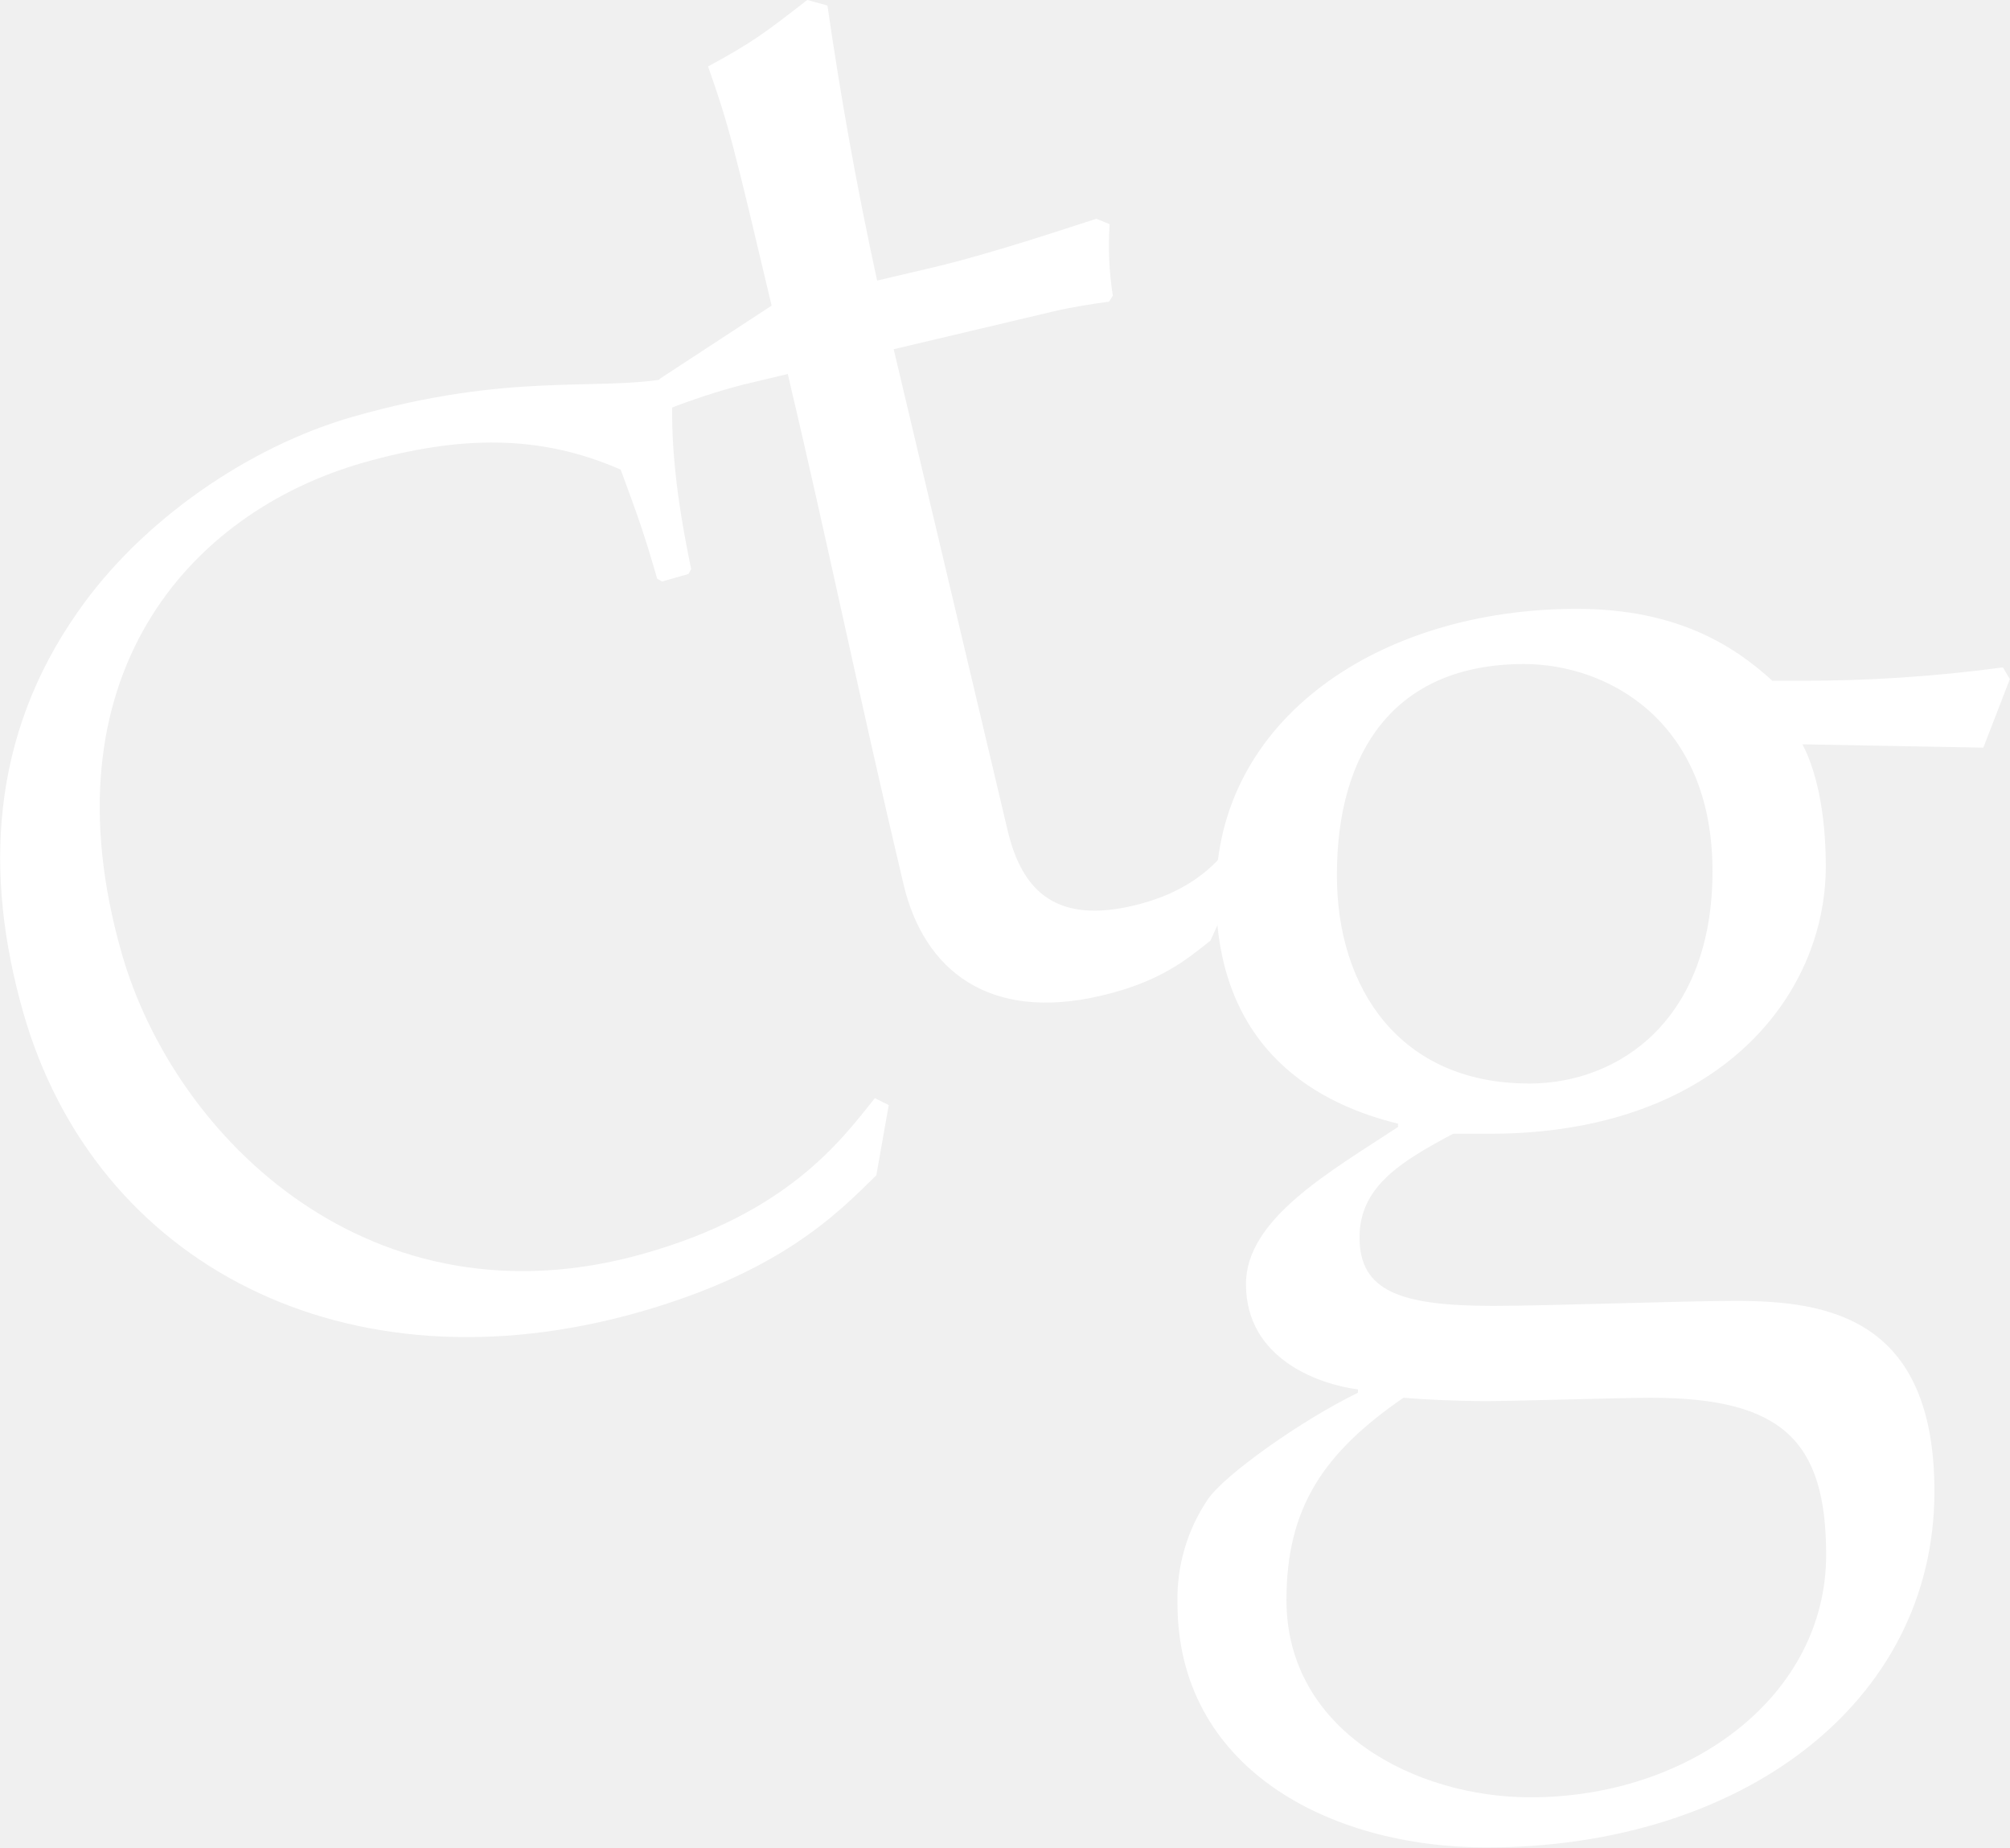
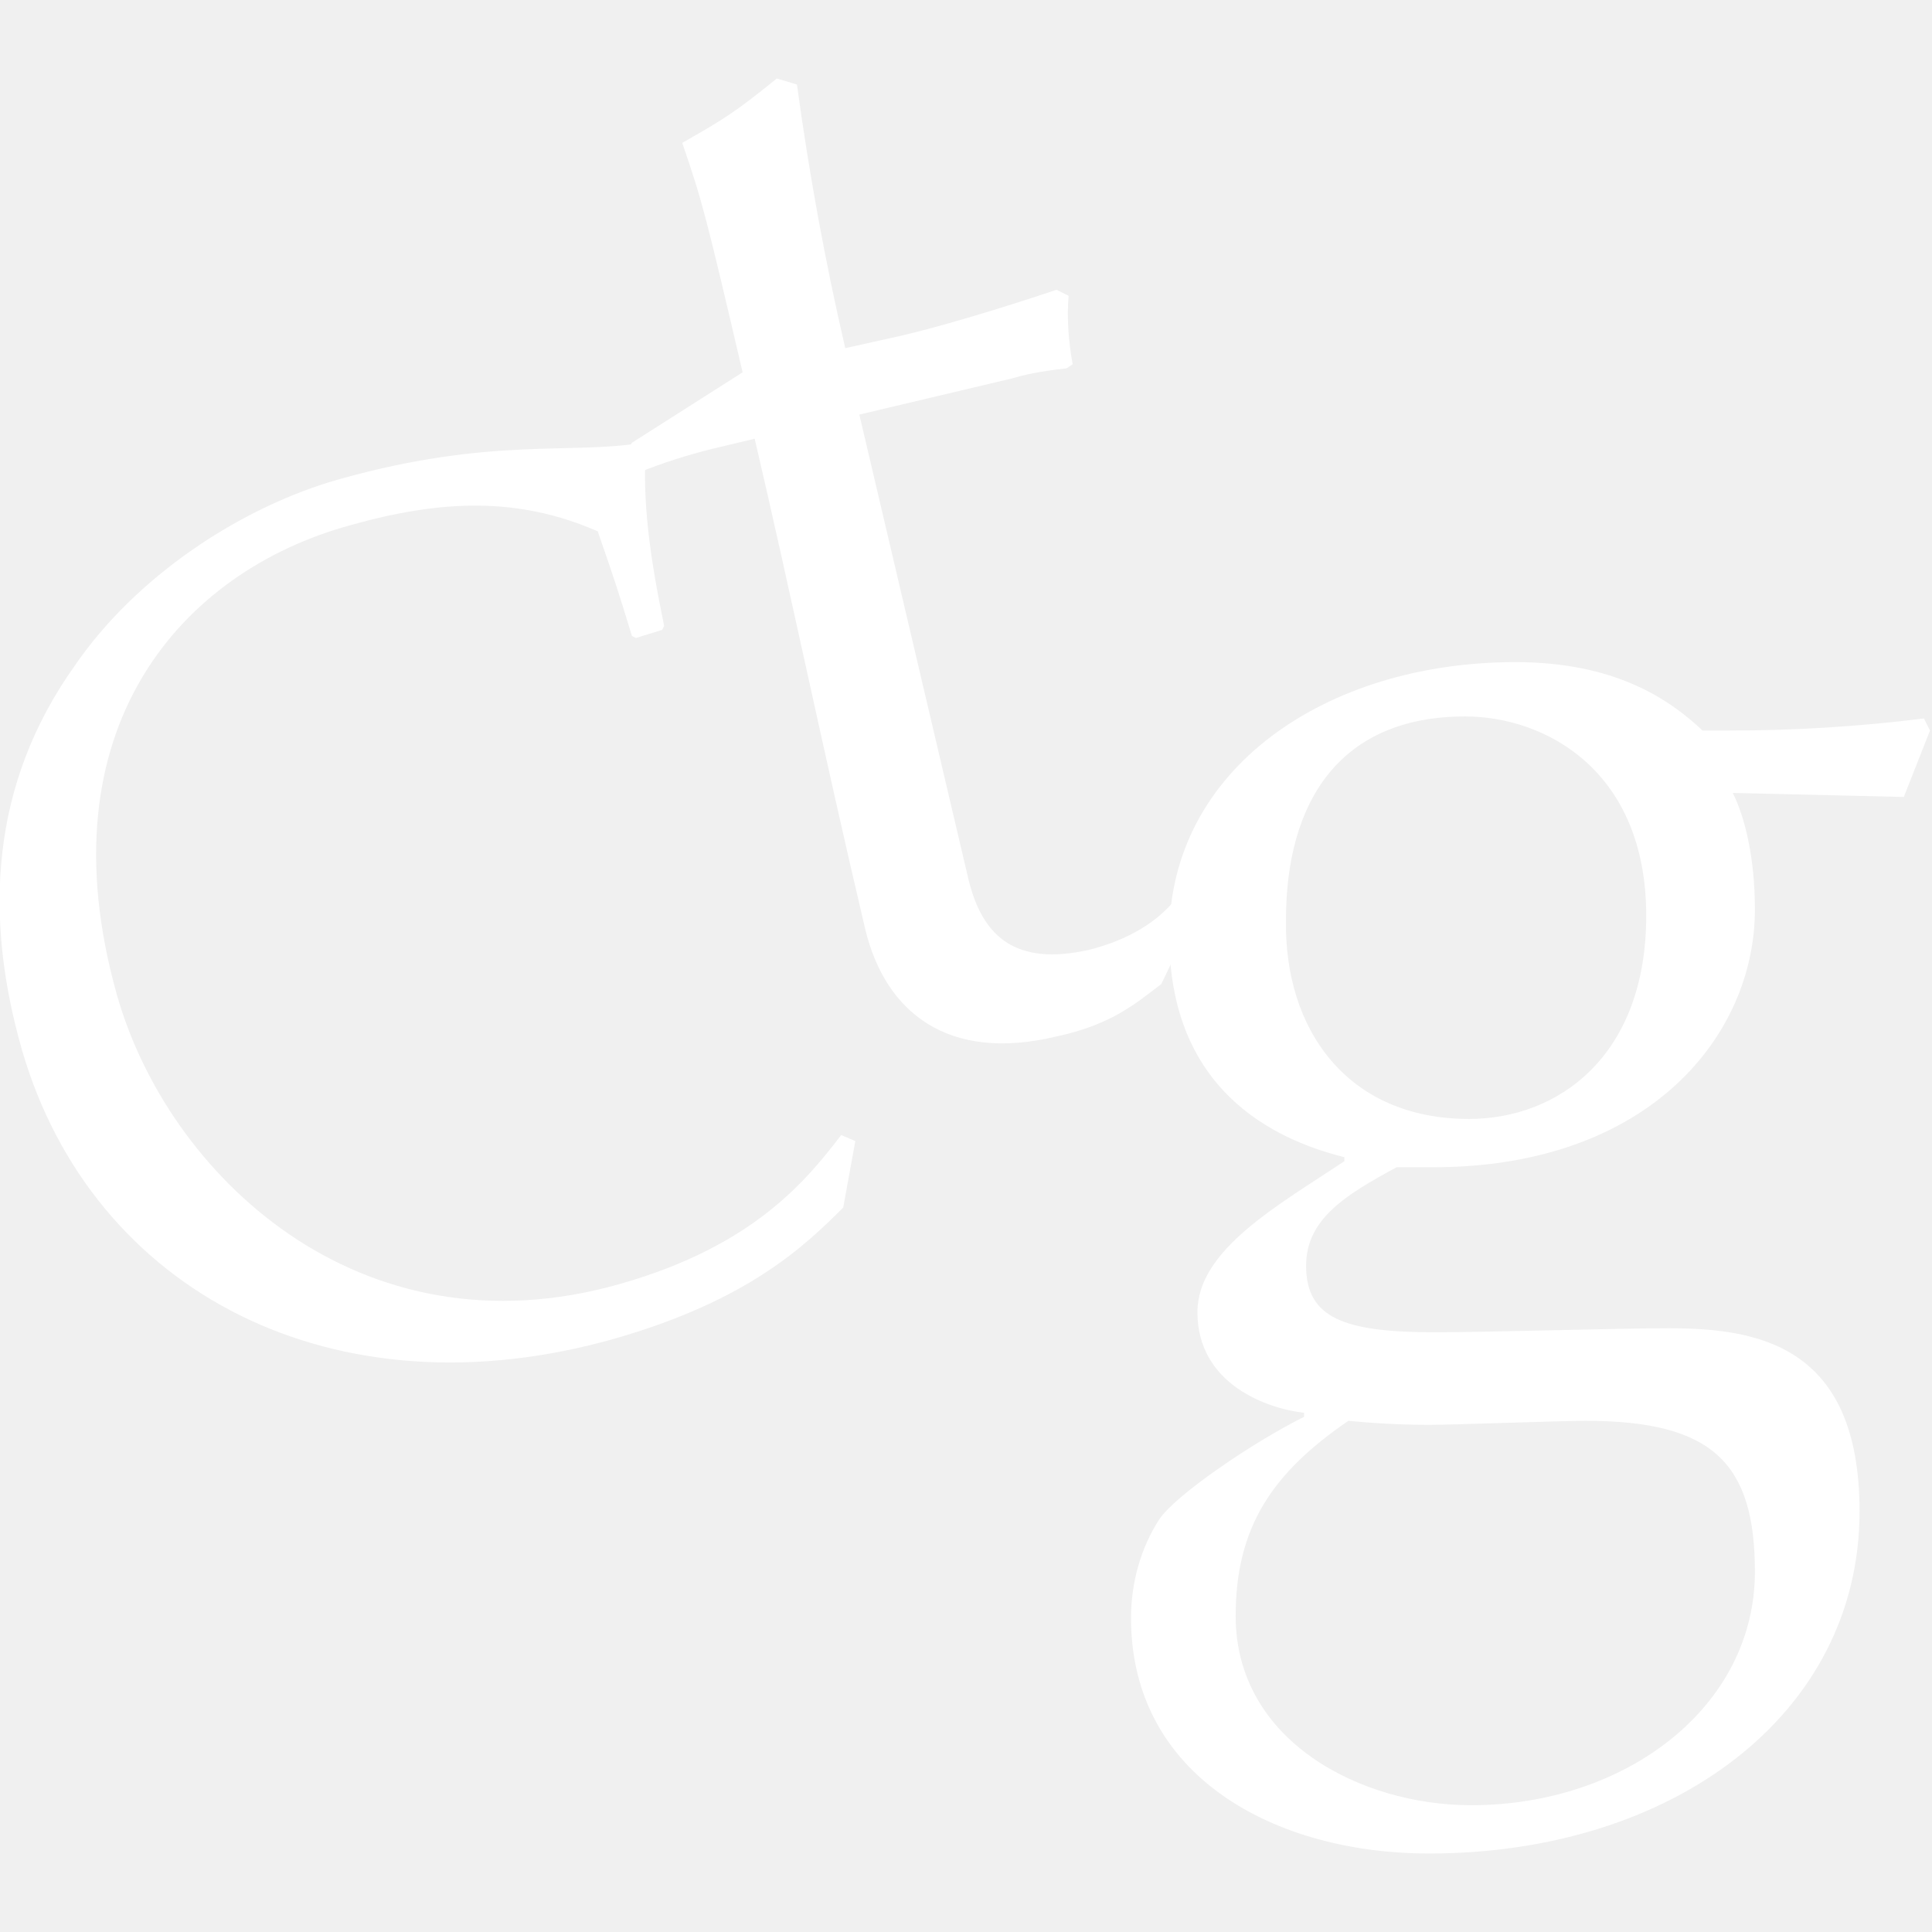
- <svg xmlns="http://www.w3.org/2000/svg" viewBox="0 0 288.83 265.41">
+ <svg xmlns="http://www.w3.org/2000/svg" enable-background="new 0 0 96 96" viewBox="0 0 96 96">
  <g fill="#fff">
-     <path d="M125.93 168.83c-5.78 5.75-14 13.94-34 19.65-42.07 12-78.26-6.78-88.6-43.06-5.66-19.86-4.67-39.66 7.82-57.47 9.11-13.15 24.62-23.82 39.6-28.09 22.57-6.43 34.69-3.64 45.25-5.49l.7.39c-.49 8.54.51 16.84 2.62 27l-.39.7-3.79 1.08-.7-.39c-2-6.86-2.65-8.62-5.25-15.68-11.6-5.09-23.08-4.94-37-1C27 73.67 6.2 97.35 17.47 136.89c7.62 26.72 36 54.35 75.17 43.18 20.22-5.76 27.91-15.76 33.07-22.31l2 1zM259 106.93c1.92 3.6 3.36 9.6 3.36 17.53 0 18.73-15.61 38.42-48.27 38.42h-5.28c-7.68 4.08-13.45 7.68-13.45 14.89 0 7.68 5.76 9.84 19.21 9.84 7.92 0 27.37-.72 34.82-.72 13.21 0 28.58 2.4 28.58 27.37 0 30.5-27.85 51.15-64.35 51.15-22.81 0-44.42-11.53-44.42-35.06a25.52 25.52 0 0 1 4.32-14.89c2.4-3.6 13.69-11.53 21.61-15.37v-.48c-5.52-.72-16.09-4.32-16.09-15.13 0-9.36 12-16.09 21.85-22.57v-.48c-10.81-2.64-26.17-10.08-26.17-33.14 0-25 23.53-40.82 51.87-40.82 14.65 0 22.81 5.52 28.09 10.33h3.84a213.86 213.86 0 0 0 29.29-1.92l1 1.68-3.81 9.85zm-39.09 151.28c23.05 0 42.5-14.65 42.5-34.82 0-16.33-6.24-22.58-25.21-22.58-4.32 0-19.45.48-23.53.48-4.56 0-9.13-.24-12-.48-11.53 7.93-16.81 15.85-16.81 29.06-.01 18.73 18.48 28.34 35.05 28.34zm-.24-102.54c13.21 0 26.41-9.36 26.41-30.5 0-21.6-15.08-29.77-27.08-29.77-18.73 0-26.89 12.73-26.89 30.26-.05 16.34 9.07 30 27.56 30z" />
-     <path d="M110.88 43.91c-5.48-23.13-6.09-25.7-9.13-34.36C108.09 6.08 109.56 5 116 0l2.9.79c1.93 13.36 4.27 26.38 7.14 39.52l8-1.88c9.11-2.16 20.75-6.15 23.5-7l1.91.78a45.85 45.85 0 0 0 .46 10.26l-.54.87c-2.39.32-5.25.75-8.05 1.41l-22.9 5.42 16.38 69.16c2.16 9.11 7.35 13.31 18.1 10.77 6.07-1.44 10.13-4.13 13-7.53l2.77 2.31c-1.49 3.07-3.11 6.66-4.73 10.25-3.53 2.81-7.24 5.91-15.65 7.9-16.12 3.82-25.53-3.58-28.46-16-6.37-26.87-11.14-50.17-16.63-73.3l-6.31 1.5a93.19 93.19 0 0 0-11 3.59l-.89-.54-.72-3 .54-.87z" />
+     <path d="m41.9 60c-1.9 1.9-4.7 4.6-11.3 6.5-14 4-26-2.3-29.5-14.3-1.9-6.6-1.6-13.2 2.6-19.1 3-4.4 8.2-7.9 13.2-9.3 7.5-2.1 11.5-1.2 15-1.8l.2.1c-.2 2.8.2 5.6.9 9l-.1.2-1.3.4-.2-.1c-.7-2.3-.9-2.9-1.7-5.2-3.9-1.7-7.7-1.6-12.3-.3-8.4 2.3-15.3 10.1-11.6 23.3 2.5 8.9 12 18.1 25 14.4 6.7-1.9 9.3-5.2 11-7.4l.7.3zm44.2-20.6c.6 1.2 1.1 3.2 1.1 5.8 0 6.2-5.2 12.8-16 12.8h-1.8c-2.6 1.4-4.5 2.6-4.5 4.9 0 2.6 1.9 3.3 6.4 3.3 2.6 0 9.1-.2 11.6-.2 4.4 0 9.5.8 9.5 9.1 0 10.1-9.3 17-21.4 17-7.6 0-14.8-3.8-14.8-11.7 0-1.8.5-3.5 1.4-4.9.8-1.2 4.6-3.8 7.2-5.1v-.2c-1.8-.2-5.3-1.4-5.3-5 0-3.1 4-5.3 7.3-7.5v-.2c-3.6-.9-8.7-3.4-8.7-11 0-8.3 7.8-13.6 17.2-13.6 4.9 0 7.6 1.8 9.3 3.4h1.3c3.3 0 6.5-.2 9.7-.6l.3.6-1.3 3.3zm-13 50.3c7.7 0 14.1-4.9 14.1-11.6 0-5.4-2.1-7.5-8.4-7.5-1.4 0-6.5.2-7.8.2-1.5 0-3-.1-4-.2-3.8 2.6-5.6 5.3-5.6 9.7 0 6.2 6.2 9.4 11.7 9.4zm-.1-34.1c4.4 0 8.8-3.1 8.8-10.1 0-7.2-5-9.9-9-9.9-6.2 0-8.9 4.2-8.9 10.1-.1 5.4 3 9.9 9.1 9.9z" />
+     <path d="m36.9 18.5c-1.8-7.7-2-8.5-3-11.4 2.1-1.2 2.6-1.5 4.7-3.2l1 .3c.6 4.4 1.4 8.8 2.4 13.1l2.7-.6c3-.7 6.9-2 7.8-2.3l.6.3c-.1 1.1 0 2.3.2 3.4l-.3.2c-.8.1-1.7.2-2.7.5l-7.6 1.8 5.4 23c.7 3 2.4 4.4 6 3.6 2-.5 3.4-1.4 4.3-2.5l.9.8c-.5 1-1 2.2-1.6 3.4-1.2.9-2.4 2-5.2 2.6-5.4 1.3-8.5-1.2-9.5-5.3-2.1-8.9-3.7-16.7-5.5-24.4l-2.1.5c-1.2.3-2.5.7-3.7 1.2l-.3-.2-.2-1 .2-.3z" />
  </g>
</svg>
